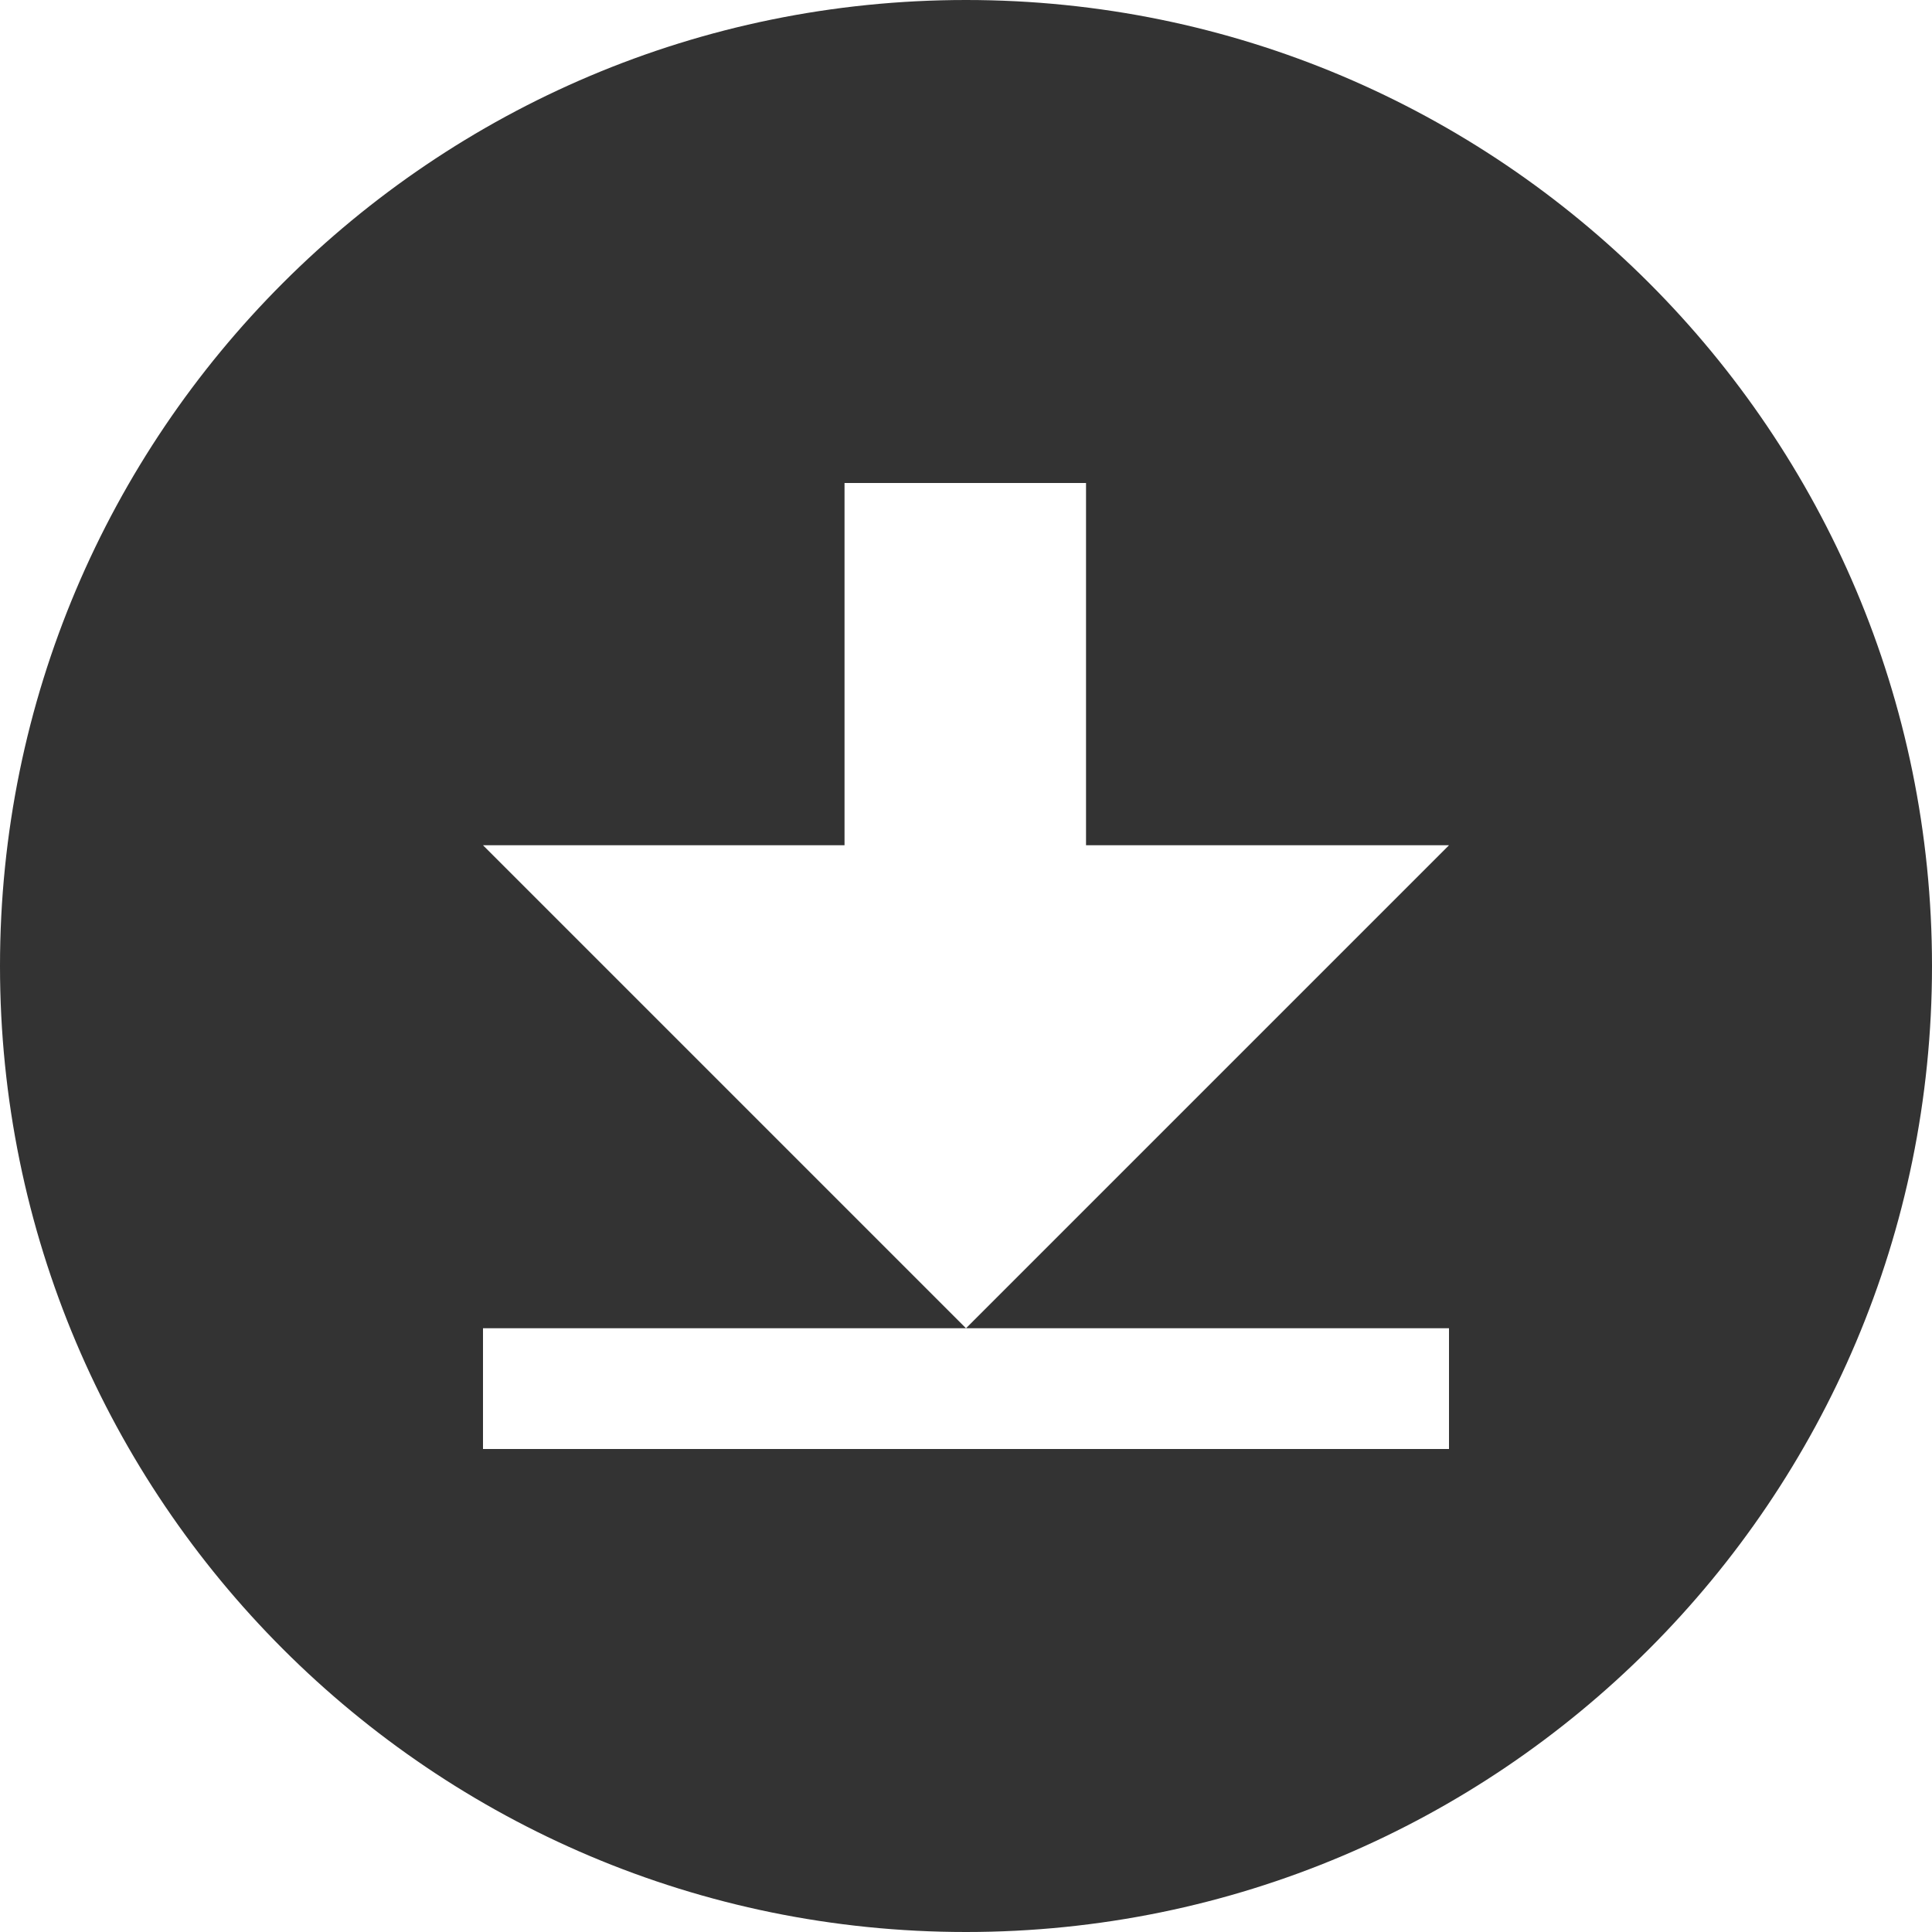
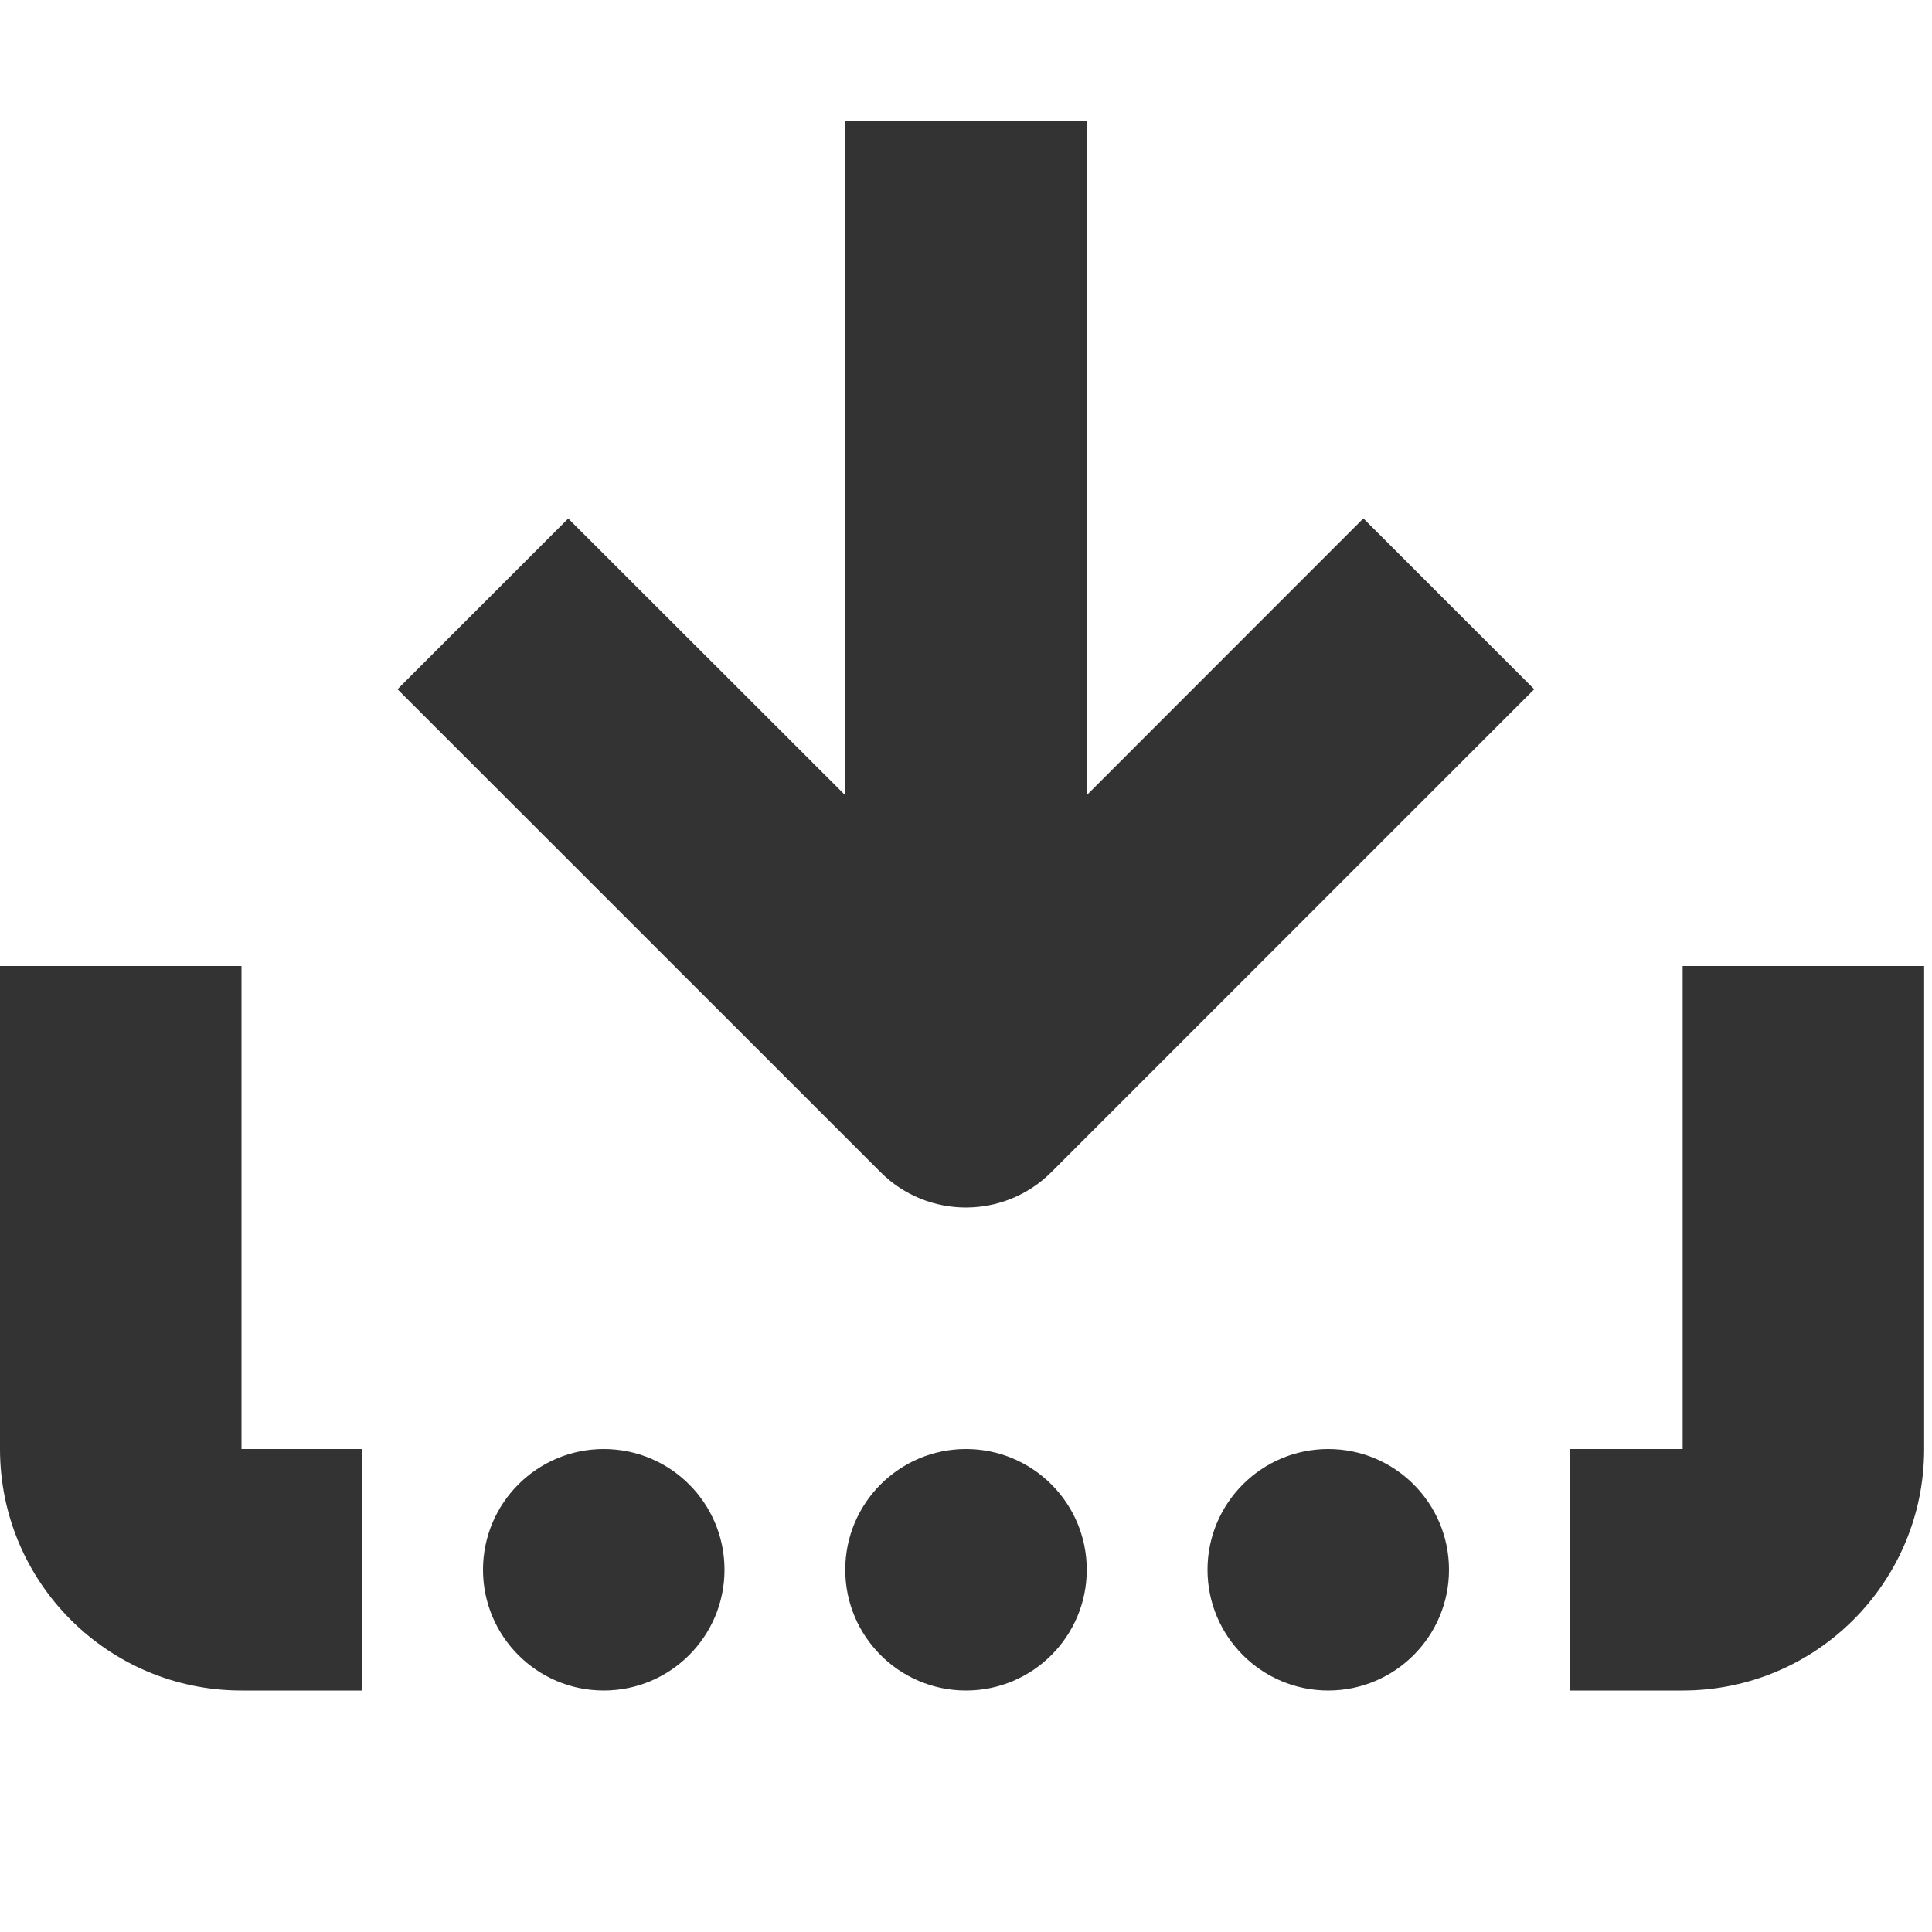
<svg xmlns="http://www.w3.org/2000/svg" width="16" height="16" viewBox="0 0 16 16" fill="none">
-   <path fill-rule="evenodd" clip-rule="evenodd" d="M8 16C12.418 16 16 12.418 16 8C16 3.582 12.418 0 8 0C3.582 0 0 3.582 0 8C0 12.418 3.582 16 8 16ZM6.994 4H8.994V7H12L8 11L4 7H6.994V4ZM8 11H12V12H4V11H8Z" fill="#333333" />
+   <path fill-rule="evenodd" clip-rule="evenodd" d="M7.001 1V6.587L4.706 4.294L3.292 5.708L7.292 9.707C7.683 10.098 8.316 10.097 8.707 9.707L12.706 5.708L11.291 4.293L9.001 6.584V1H7.001ZM2 12V8H0V12C0 13.105 0.895 14 2 14H3V12H2ZM13.935 8V12H13V14H13.935C15.04 14 15.935 13.105 15.935 12V8H13.935ZM5 14C5.552 14 6 13.552 6 13C6 12.448 5.552 12 5 12C4.448 12 4 12.448 4 13C4 13.552 4.448 14 5 14ZM8 14C8.552 14 9 13.552 9 13C9 12.448 8.552 12 8 12C7.448 12 7 12.448 7 13C7 13.552 7.448 14 8 14ZM12 13C12 13.552 11.552 14 11 14C10.448 14 10 13.552 10 13C10 12.448 10.448 12 11 12C11.552 12 12 12.448 12 13Z" fill="#333333" />
</svg>
